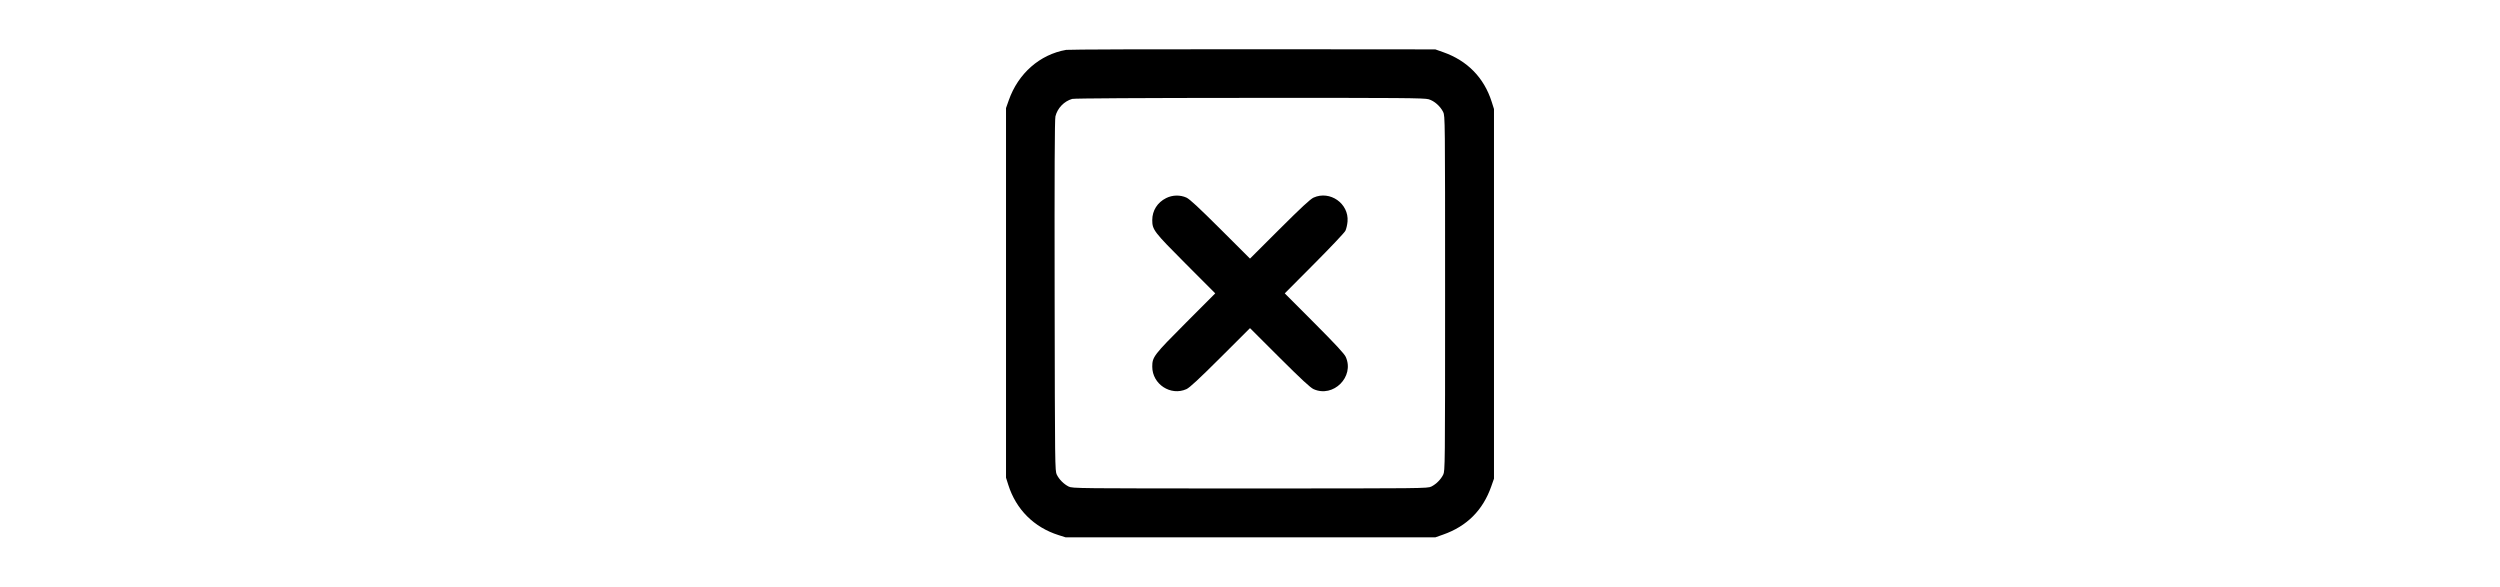
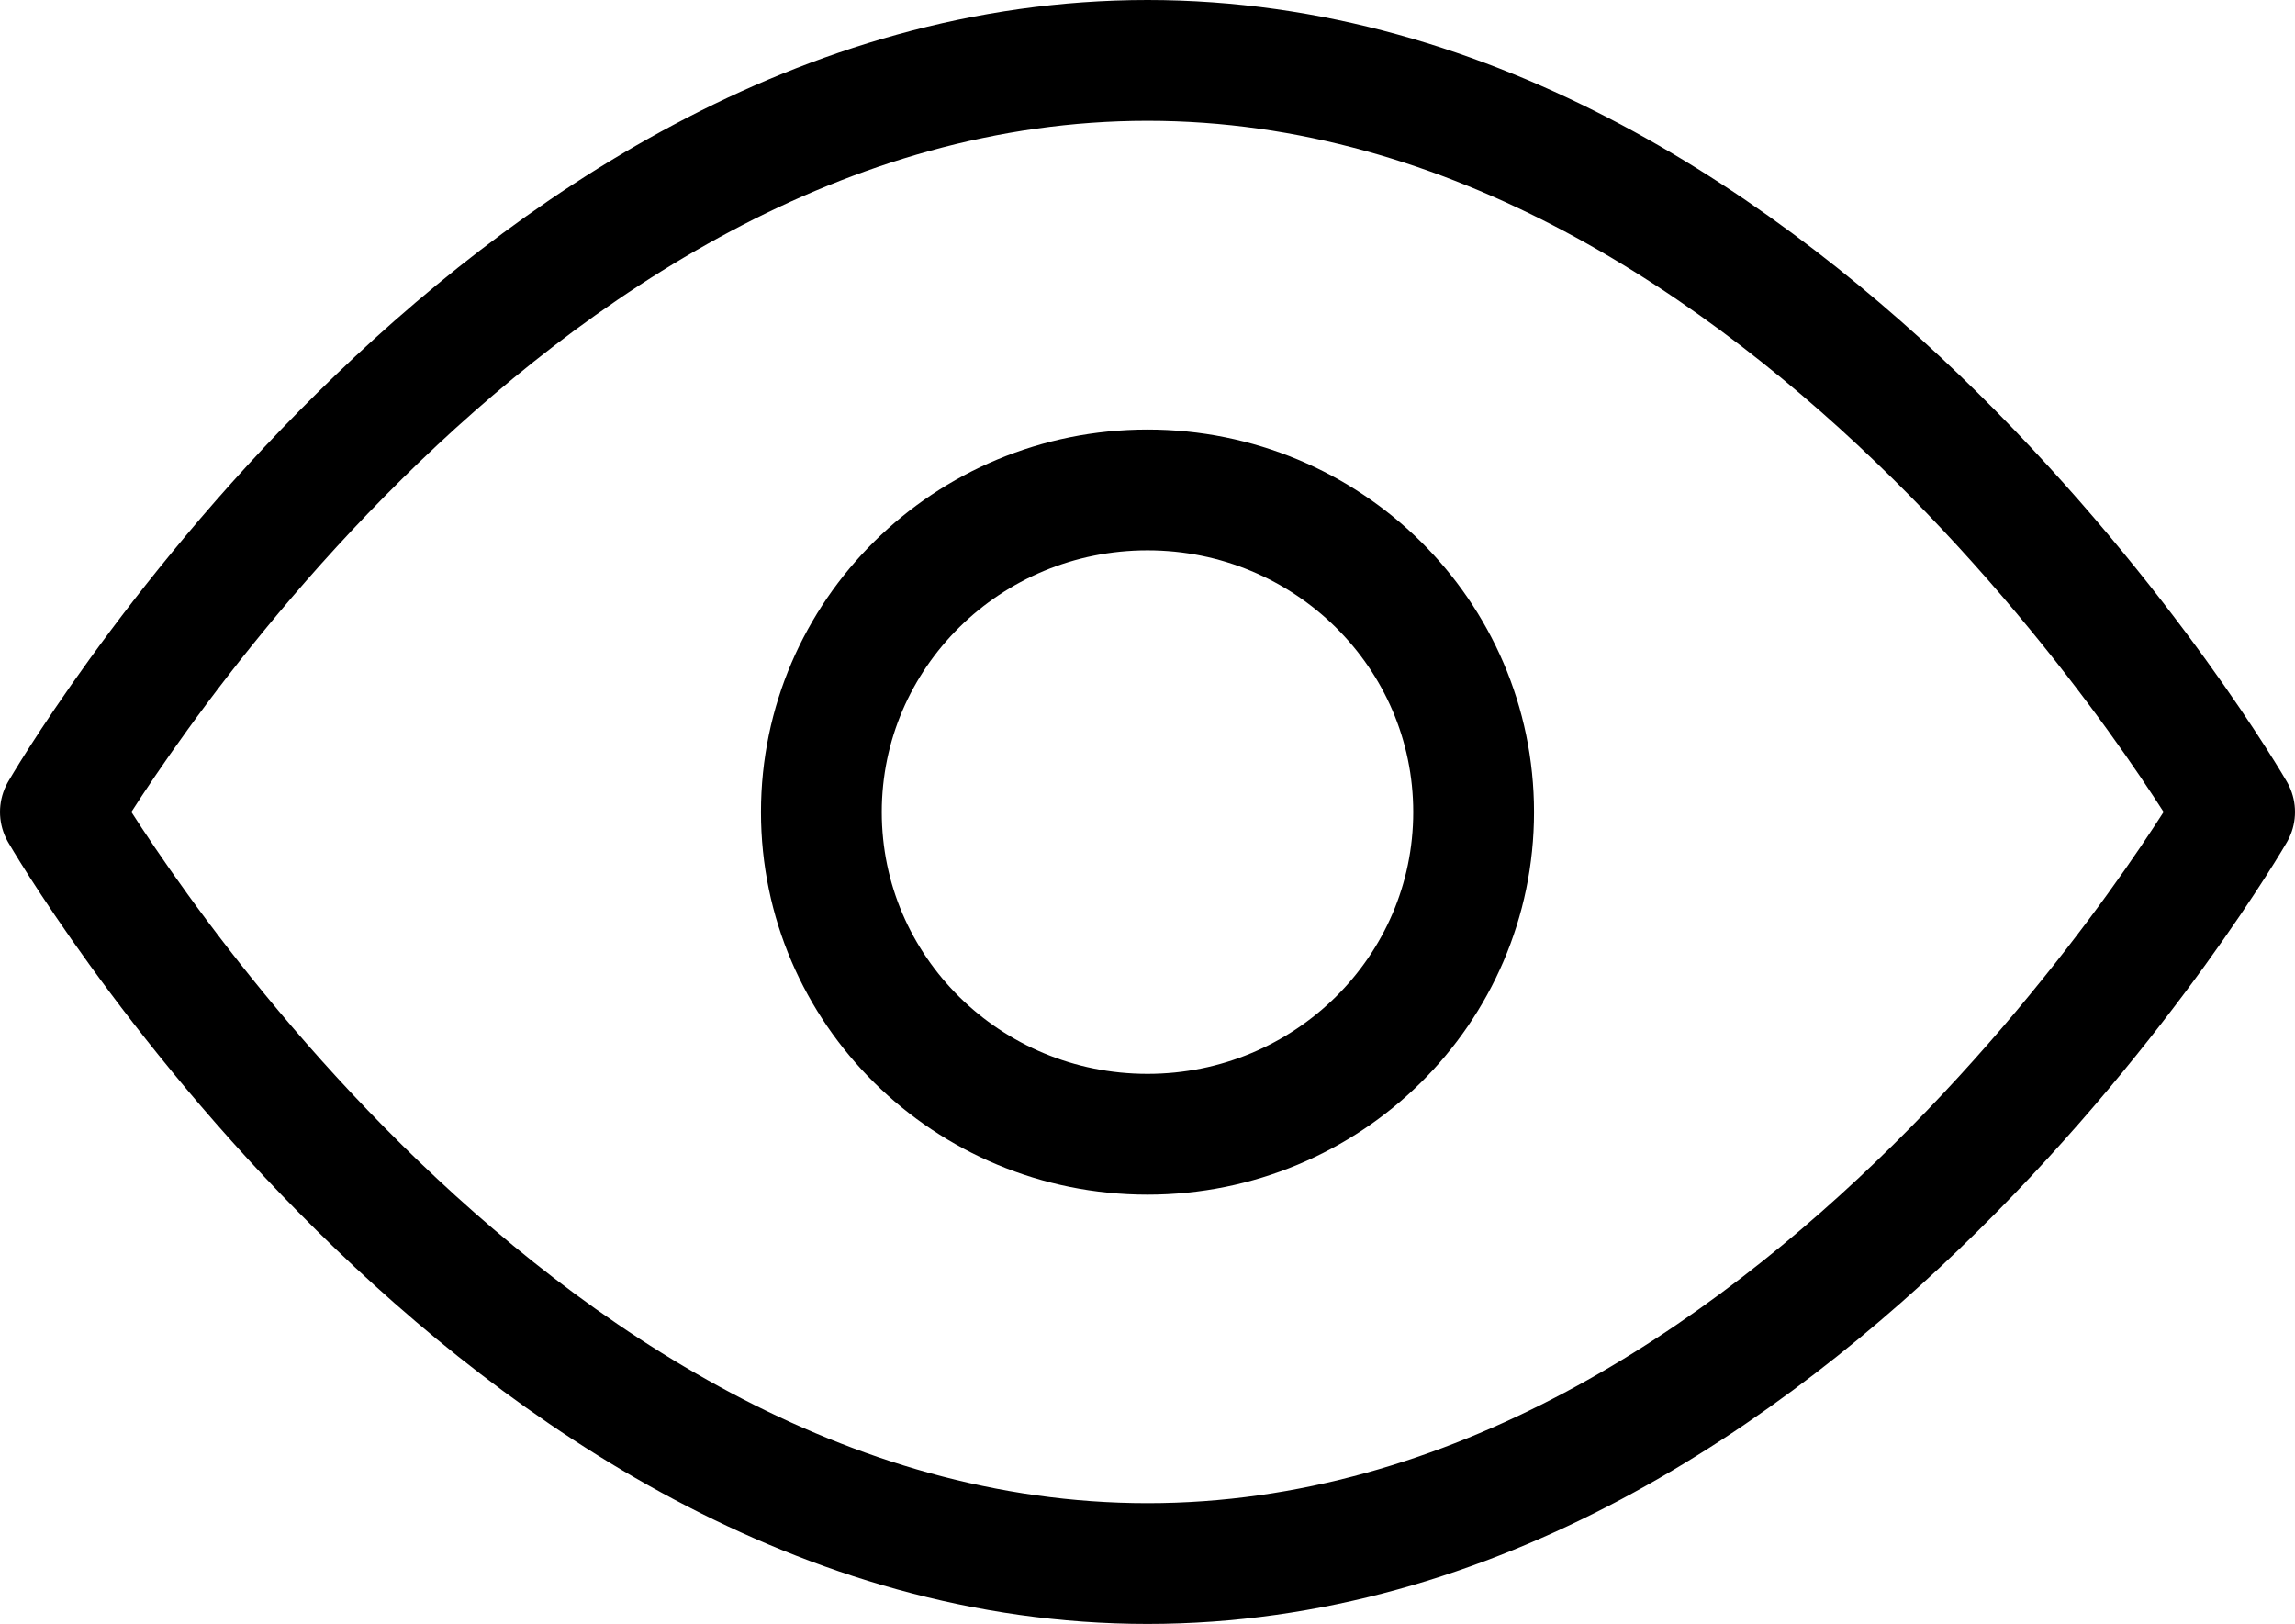
- <svg xmlns="http://www.w3.org/2000/svg" width="196px" height="46px" viewBox="0 0 24 24" fill="none" stroke="currentColor" stroke-width="2" stroke-linecap="round" stroke-linejoin="round">
-   <path d="M4.480 2.040 C 3.403 2.228,2.518 3.004,2.133 4.100 L 2.020 4.420 2.020 11.980 L 2.020 19.540 2.112 19.831 C 2.430 20.837,3.163 21.570,4.169 21.888 L 4.460 21.980 12.020 21.980 L 19.580 21.980 19.900 21.867 C 20.871 21.526,21.526 20.870,21.867 19.900 L 21.980 19.580 21.980 12.020 L 21.980 4.460 21.888 4.169 C 21.576 3.181,20.893 2.481,19.900 2.133 L 19.580 2.020 12.120 2.014 C 8.017 2.011,4.579 2.023,4.480 2.040 M19.308 4.060 C 19.541 4.129,19.782 4.342,19.902 4.582 C 19.979 4.737,19.980 4.867,19.980 12.000 C 19.980 19.101,19.978 19.263,19.903 19.416 C 19.804 19.615,19.615 19.804,19.416 19.903 C 19.263 19.978,19.101 19.980,12.000 19.980 C 4.899 19.980,4.737 19.978,4.584 19.903 C 4.385 19.804,4.196 19.615,4.097 19.416 C 4.022 19.264,4.020 19.090,4.009 12.100 C 4.001 7.020,4.010 4.888,4.041 4.760 C 4.122 4.426,4.395 4.141,4.726 4.046 C 4.810 4.022,7.532 4.006,11.983 4.004 C 18.214 4.000,19.131 4.008,19.308 4.060 M8.569 8.103 C 8.212 8.281,8.002 8.614,8.002 9.000 C 8.002 9.399,8.061 9.476,9.371 10.790 L 10.578 12.000 9.371 13.210 C 8.061 14.524,8.002 14.601,8.002 15.000 C 8.002 15.714,8.756 16.208,9.400 15.917 C 9.532 15.857,9.903 15.513,10.790 14.629 L 12.000 13.422 13.210 14.629 C 14.097 15.513,14.468 15.857,14.600 15.917 C 15.409 16.282,16.282 15.409,15.917 14.600 C 15.857 14.468,15.513 14.097,14.629 13.210 L 13.422 12.000 14.626 10.790 C 15.289 10.125,15.863 9.518,15.901 9.442 C 15.939 9.366,15.979 9.193,15.990 9.059 C 16.049 8.325,15.272 7.780,14.600 8.083 C 14.468 8.143,14.097 8.487,13.210 9.371 L 12.000 10.578 10.790 9.371 C 9.903 8.487,9.532 8.143,9.400 8.083 C 9.141 7.966,8.829 7.973,8.569 8.103 " stroke="none" fill="black" fill-rule="evenodd" />
+ <svg xmlns="http://www.w3.org/2000/svg" width="19px" height="13.444px" viewBox="0 0 19 13.444">
+   <defs>
+     <style>.a{fill:none;stroke:black;stroke-linecap:round;stroke-linejoin:round;stroke-miterlimit:10;}</style>
+   </defs>
+   <g transform="translate(0.5 0.5)">
+     <path class="a" d="M2,11.222S5.6,5,11,5s9,6.222,9,6.222-3.6,6.222-9,6.222S2,11.222,2,11.222Z" transform="translate(-2 -5)" />
+     <ellipse class="a" cx="2.7" cy="2.667" rx="2.7" ry="2.667" transform="translate(6.3 3.556)" />
+   </g>
</svg>
